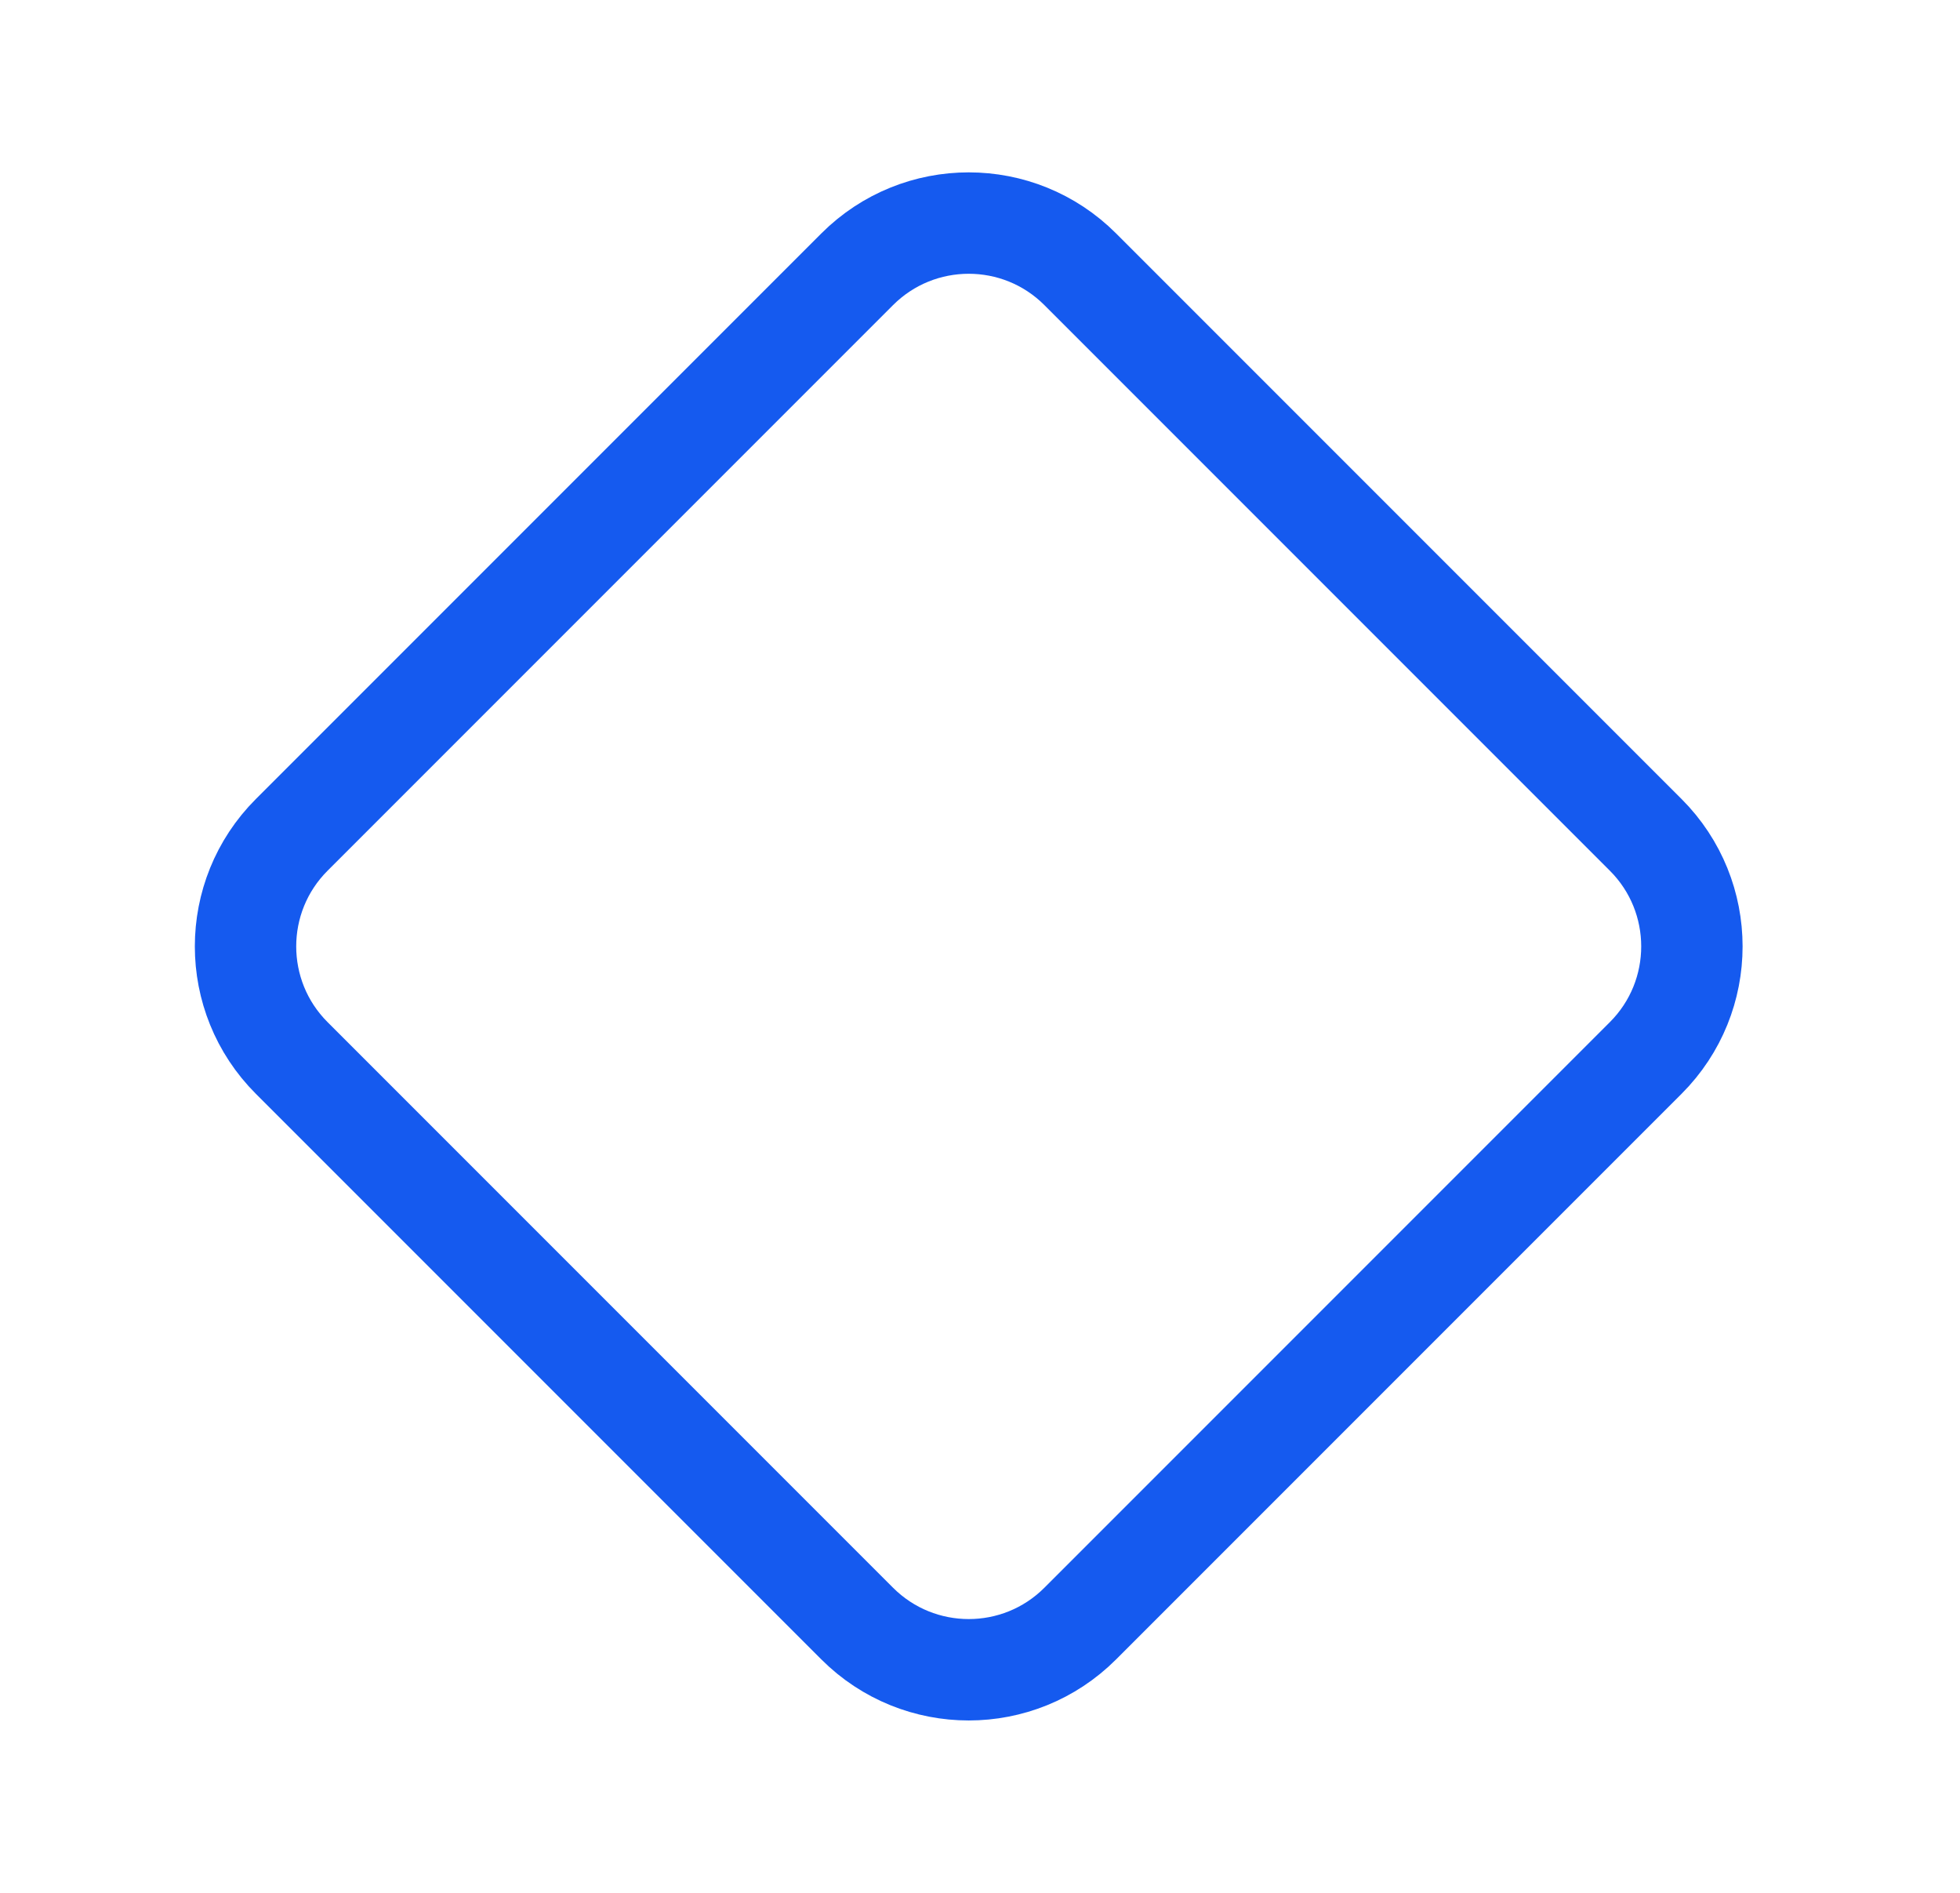
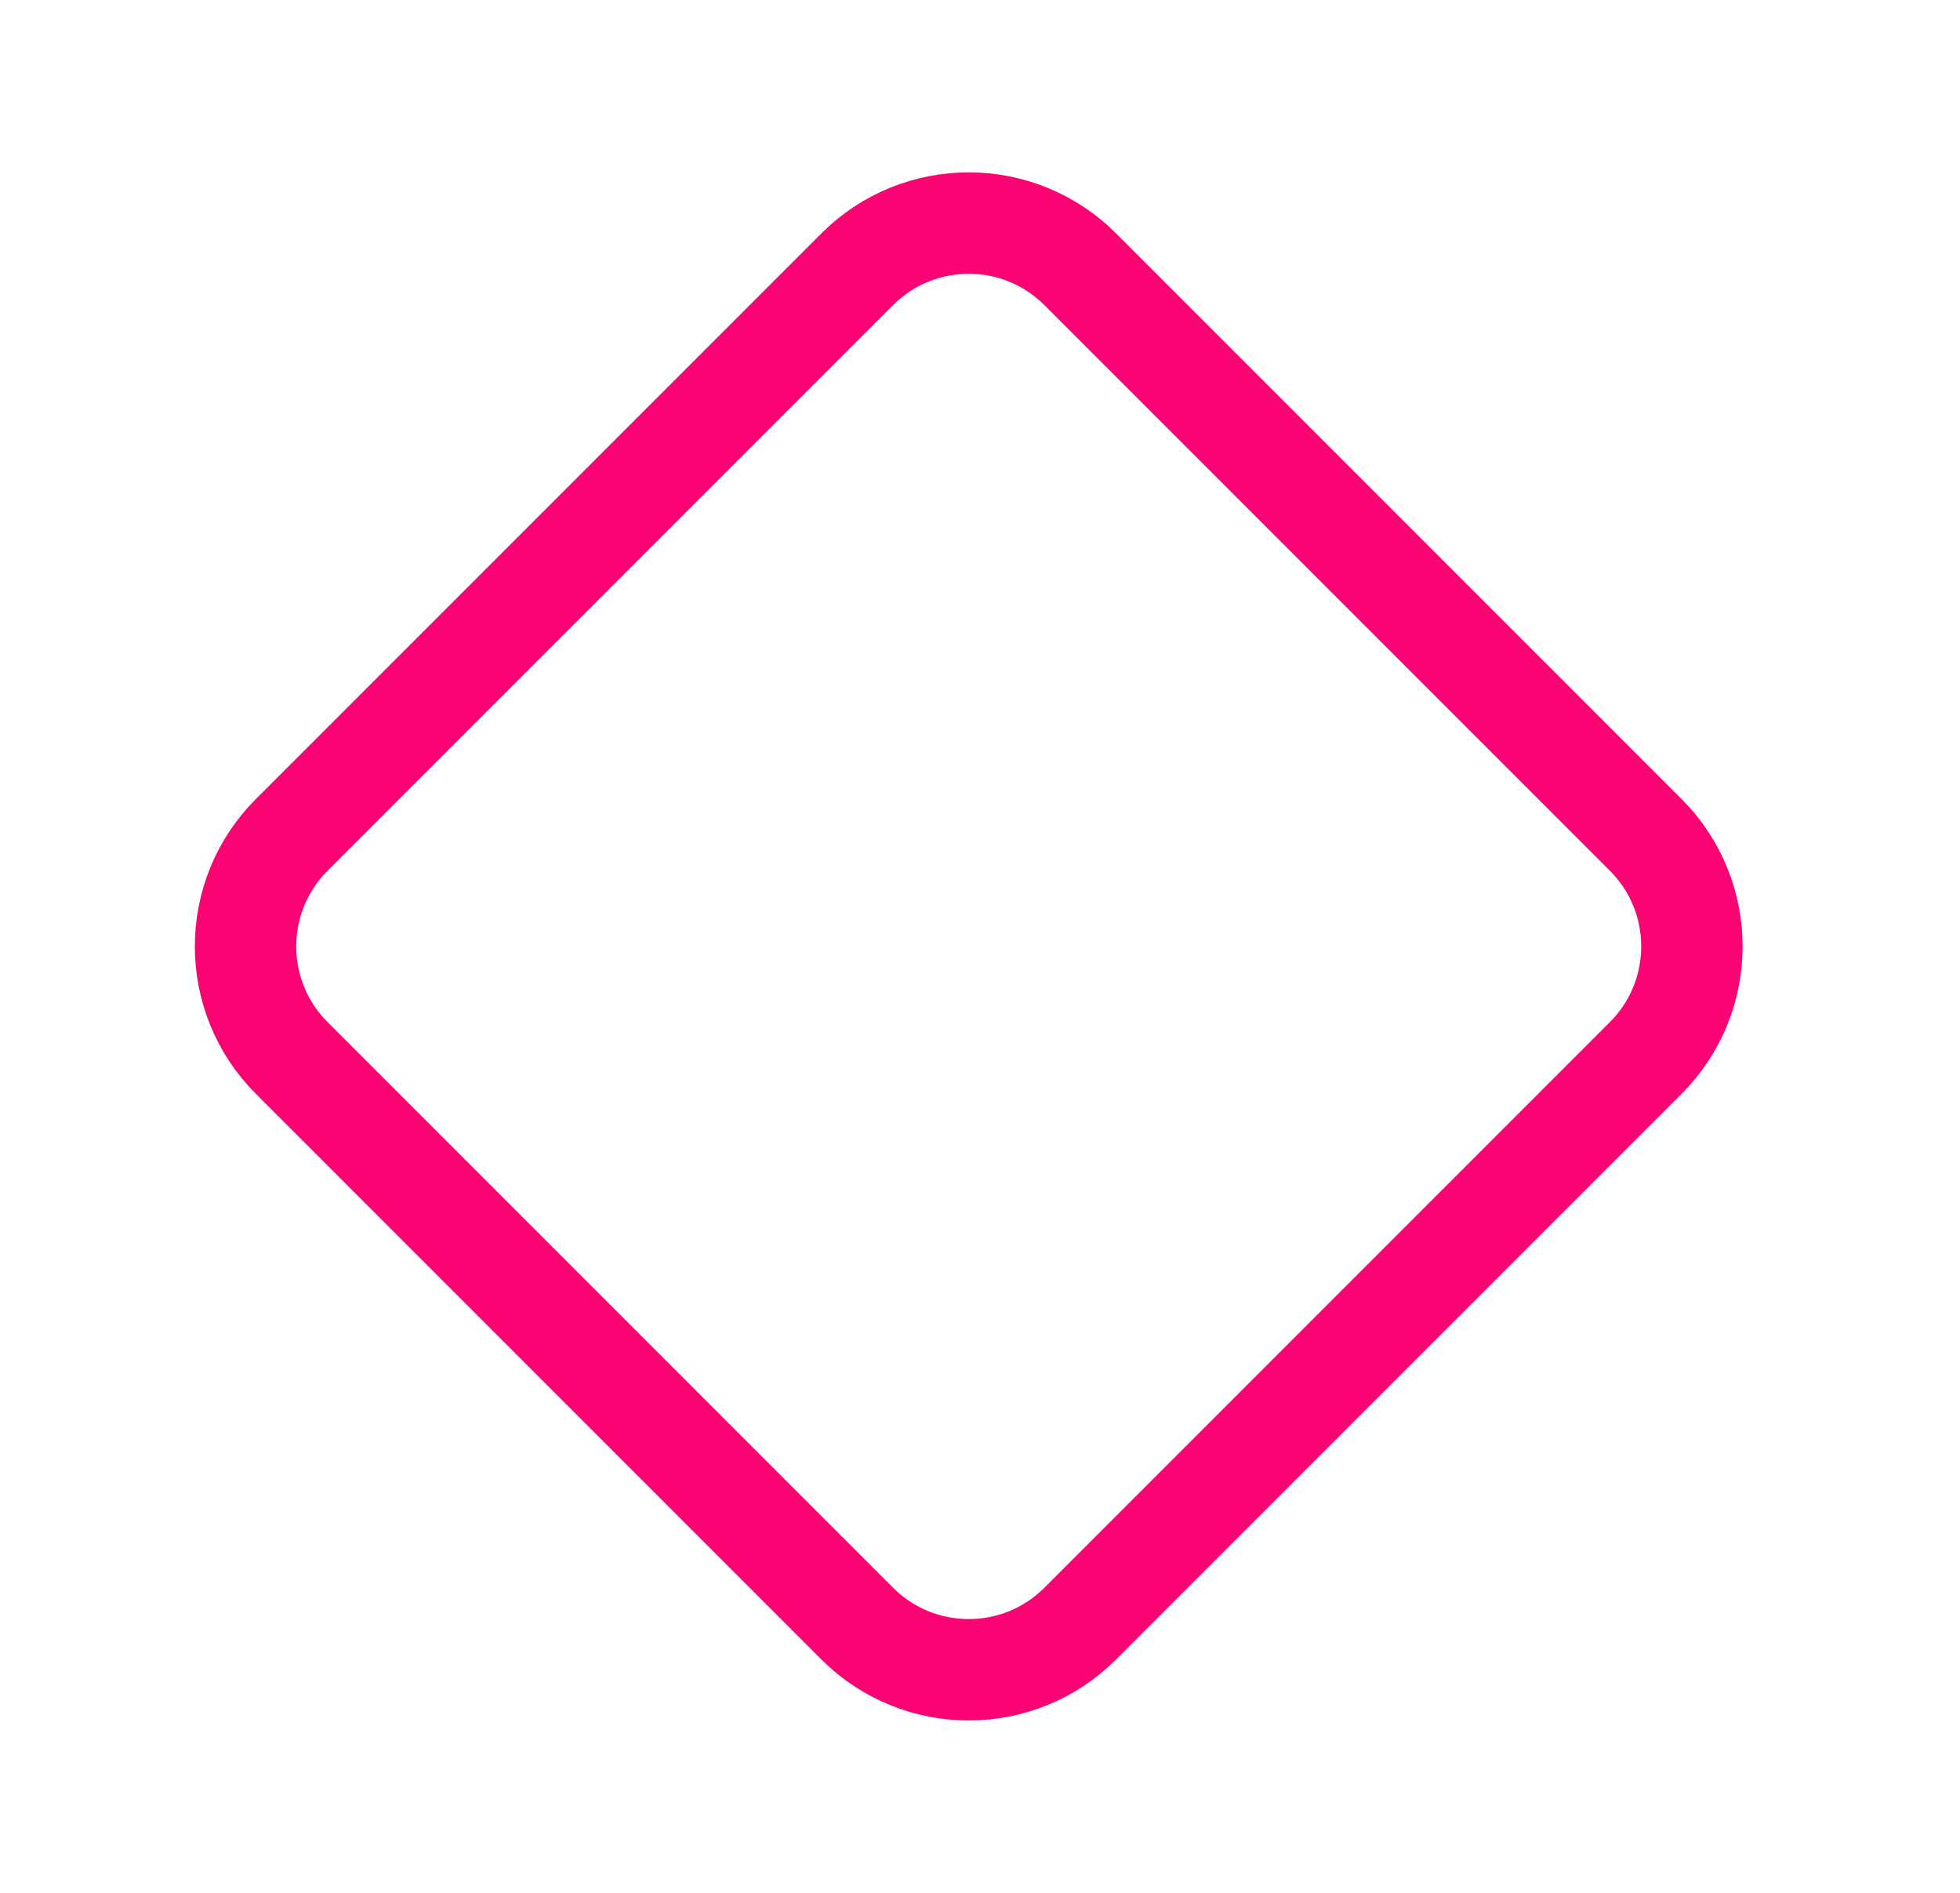
<svg xmlns="http://www.w3.org/2000/svg" width="29" height="28" viewBox="0 0 29 28" fill="none">
-   <path d="M15.983 3.983C15.072 3.072 13.595 3.072 12.683 3.983L4.316 12.35C3.405 13.261 3.405 14.739 4.316 15.65L12.683 24.017C13.595 24.928 15.072 24.928 15.983 24.017L24.35 15.65C25.261 14.739 25.261 13.261 24.35 12.35L15.983 3.983Z" stroke="#155AEF" stroke-width="1.5" stroke-linejoin="round" />
+   <path d="M15.983 3.983C15.072 3.072 13.595 3.072 12.683 3.983L4.316 12.35C3.405 13.261 3.405 14.739 4.316 15.65L12.683 24.017C13.595 24.928 15.072 24.928 15.983 24.017L24.35 15.65C25.261 14.739 25.261 13.261 24.35 12.35L15.983 3.983Z" stroke="#fc0373" stroke-width="1.5" stroke-linejoin="round" />
</svg>
